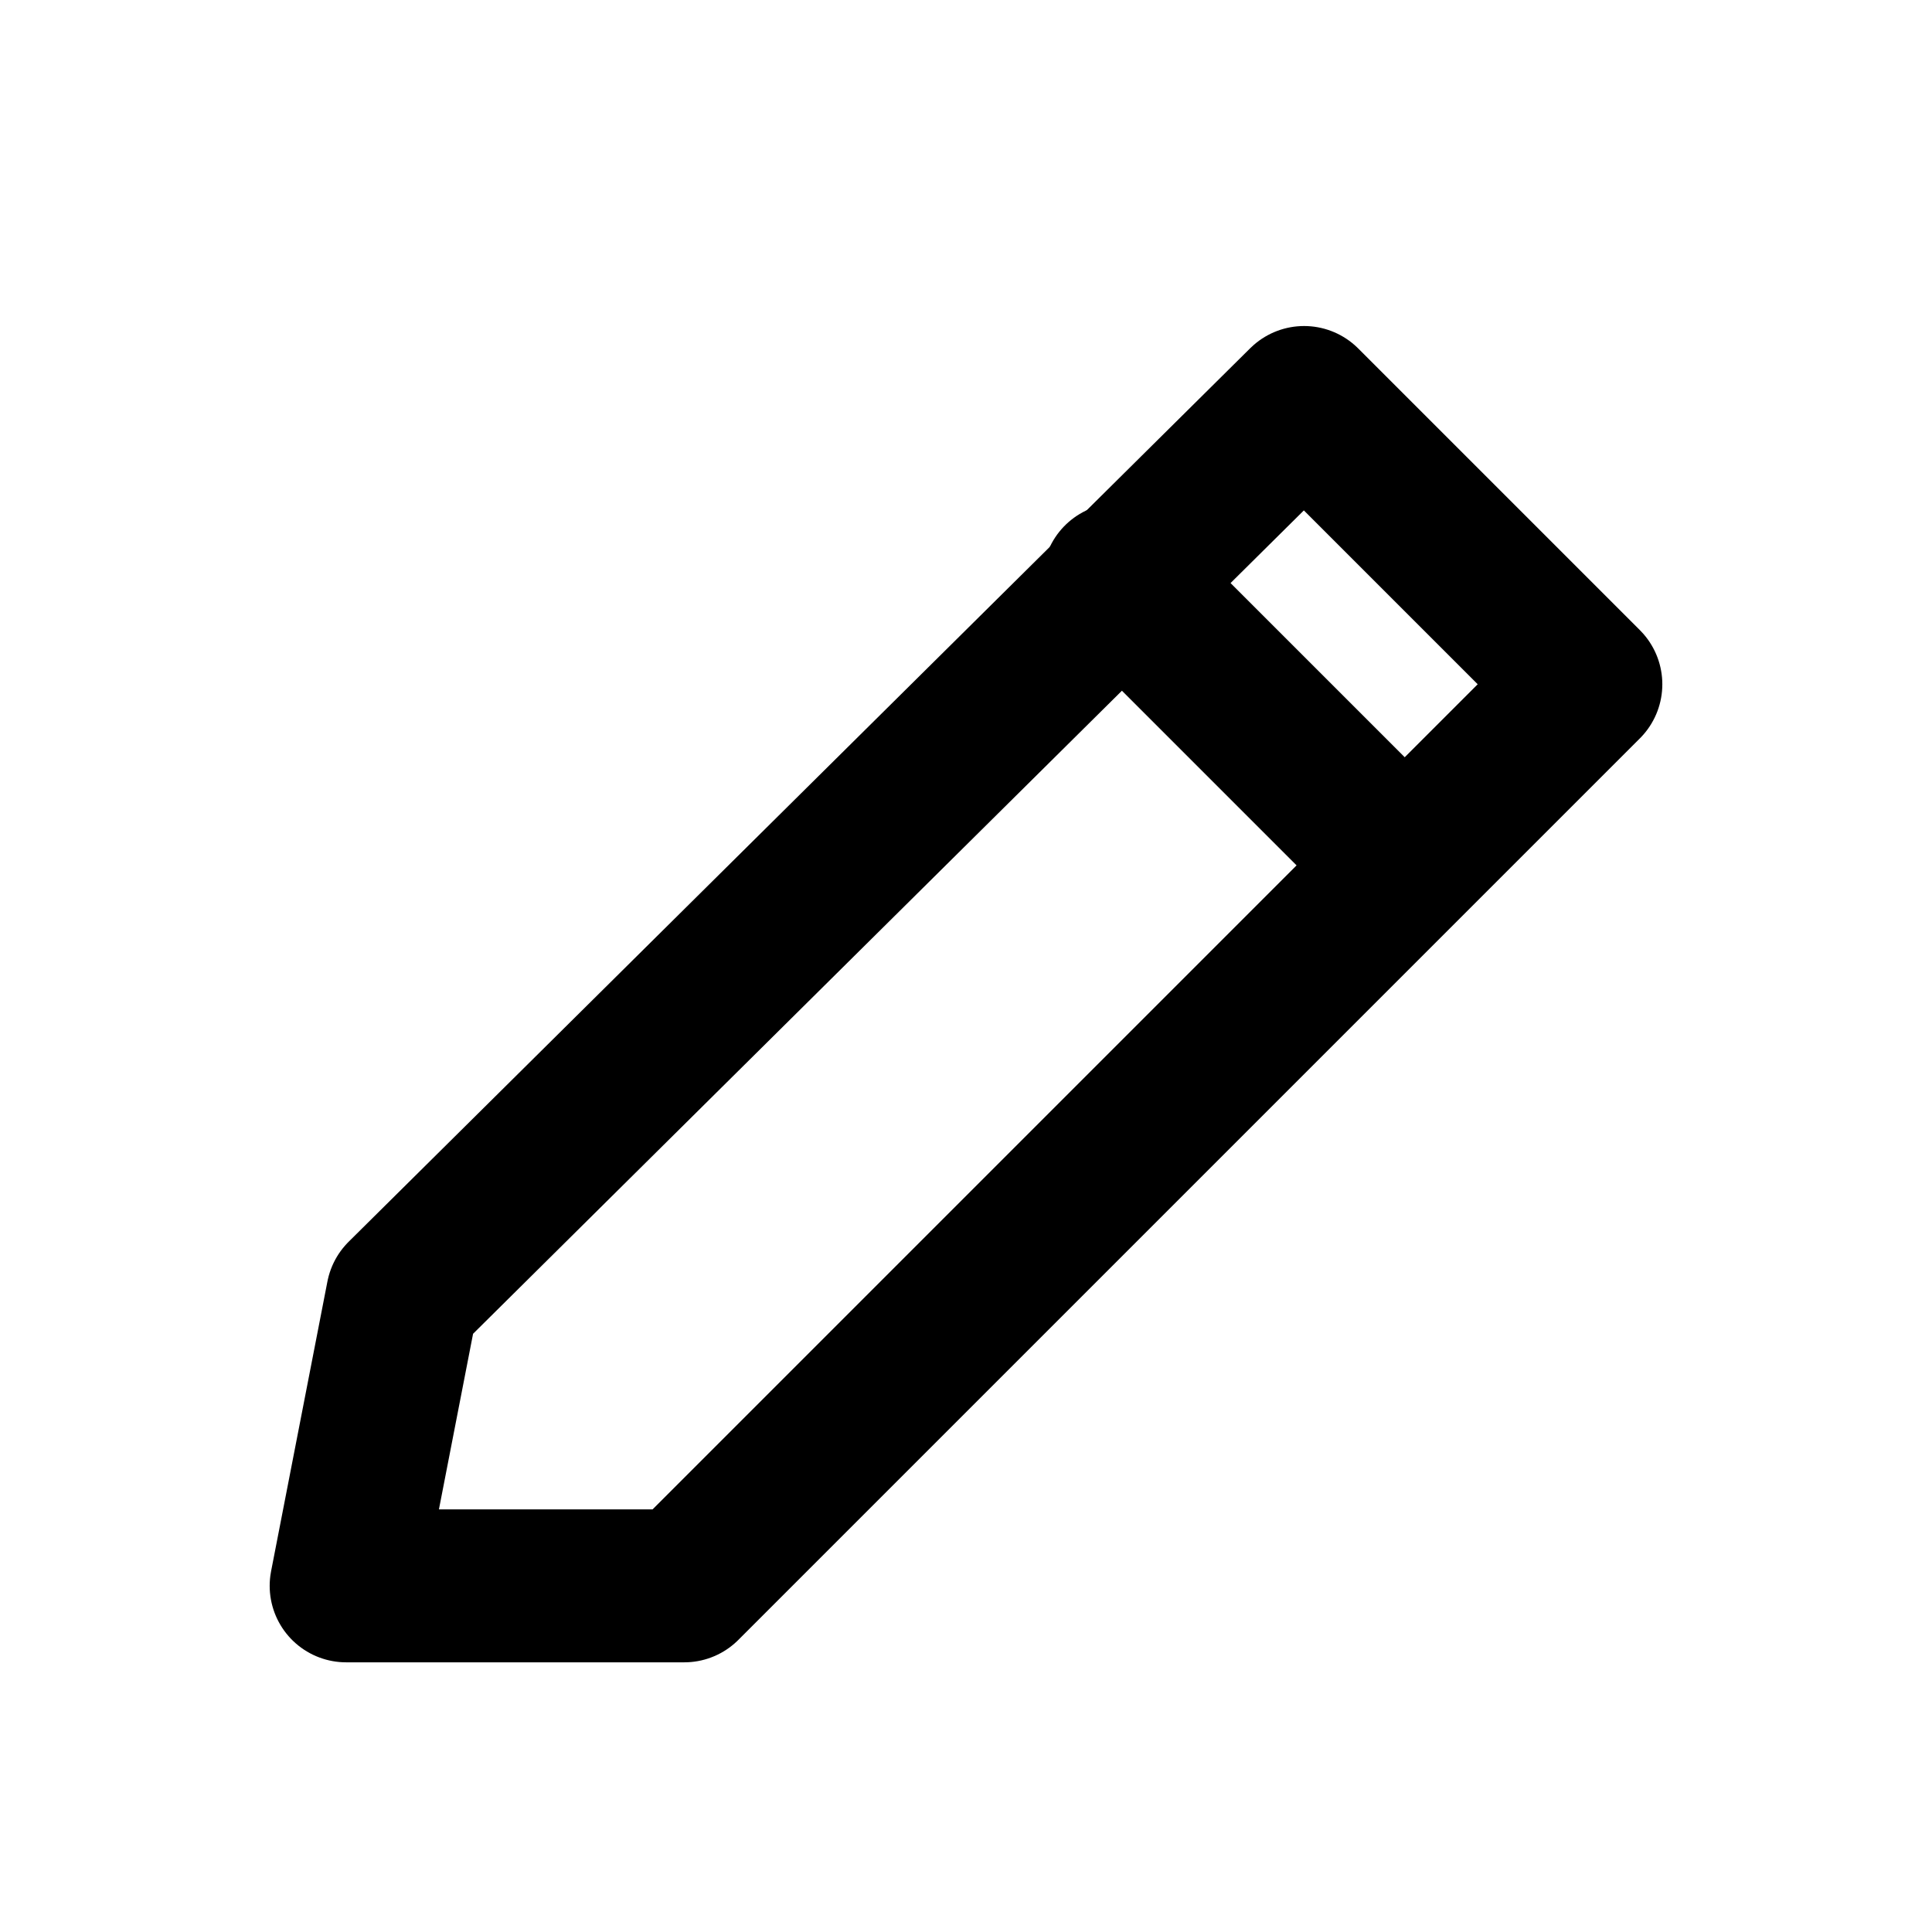
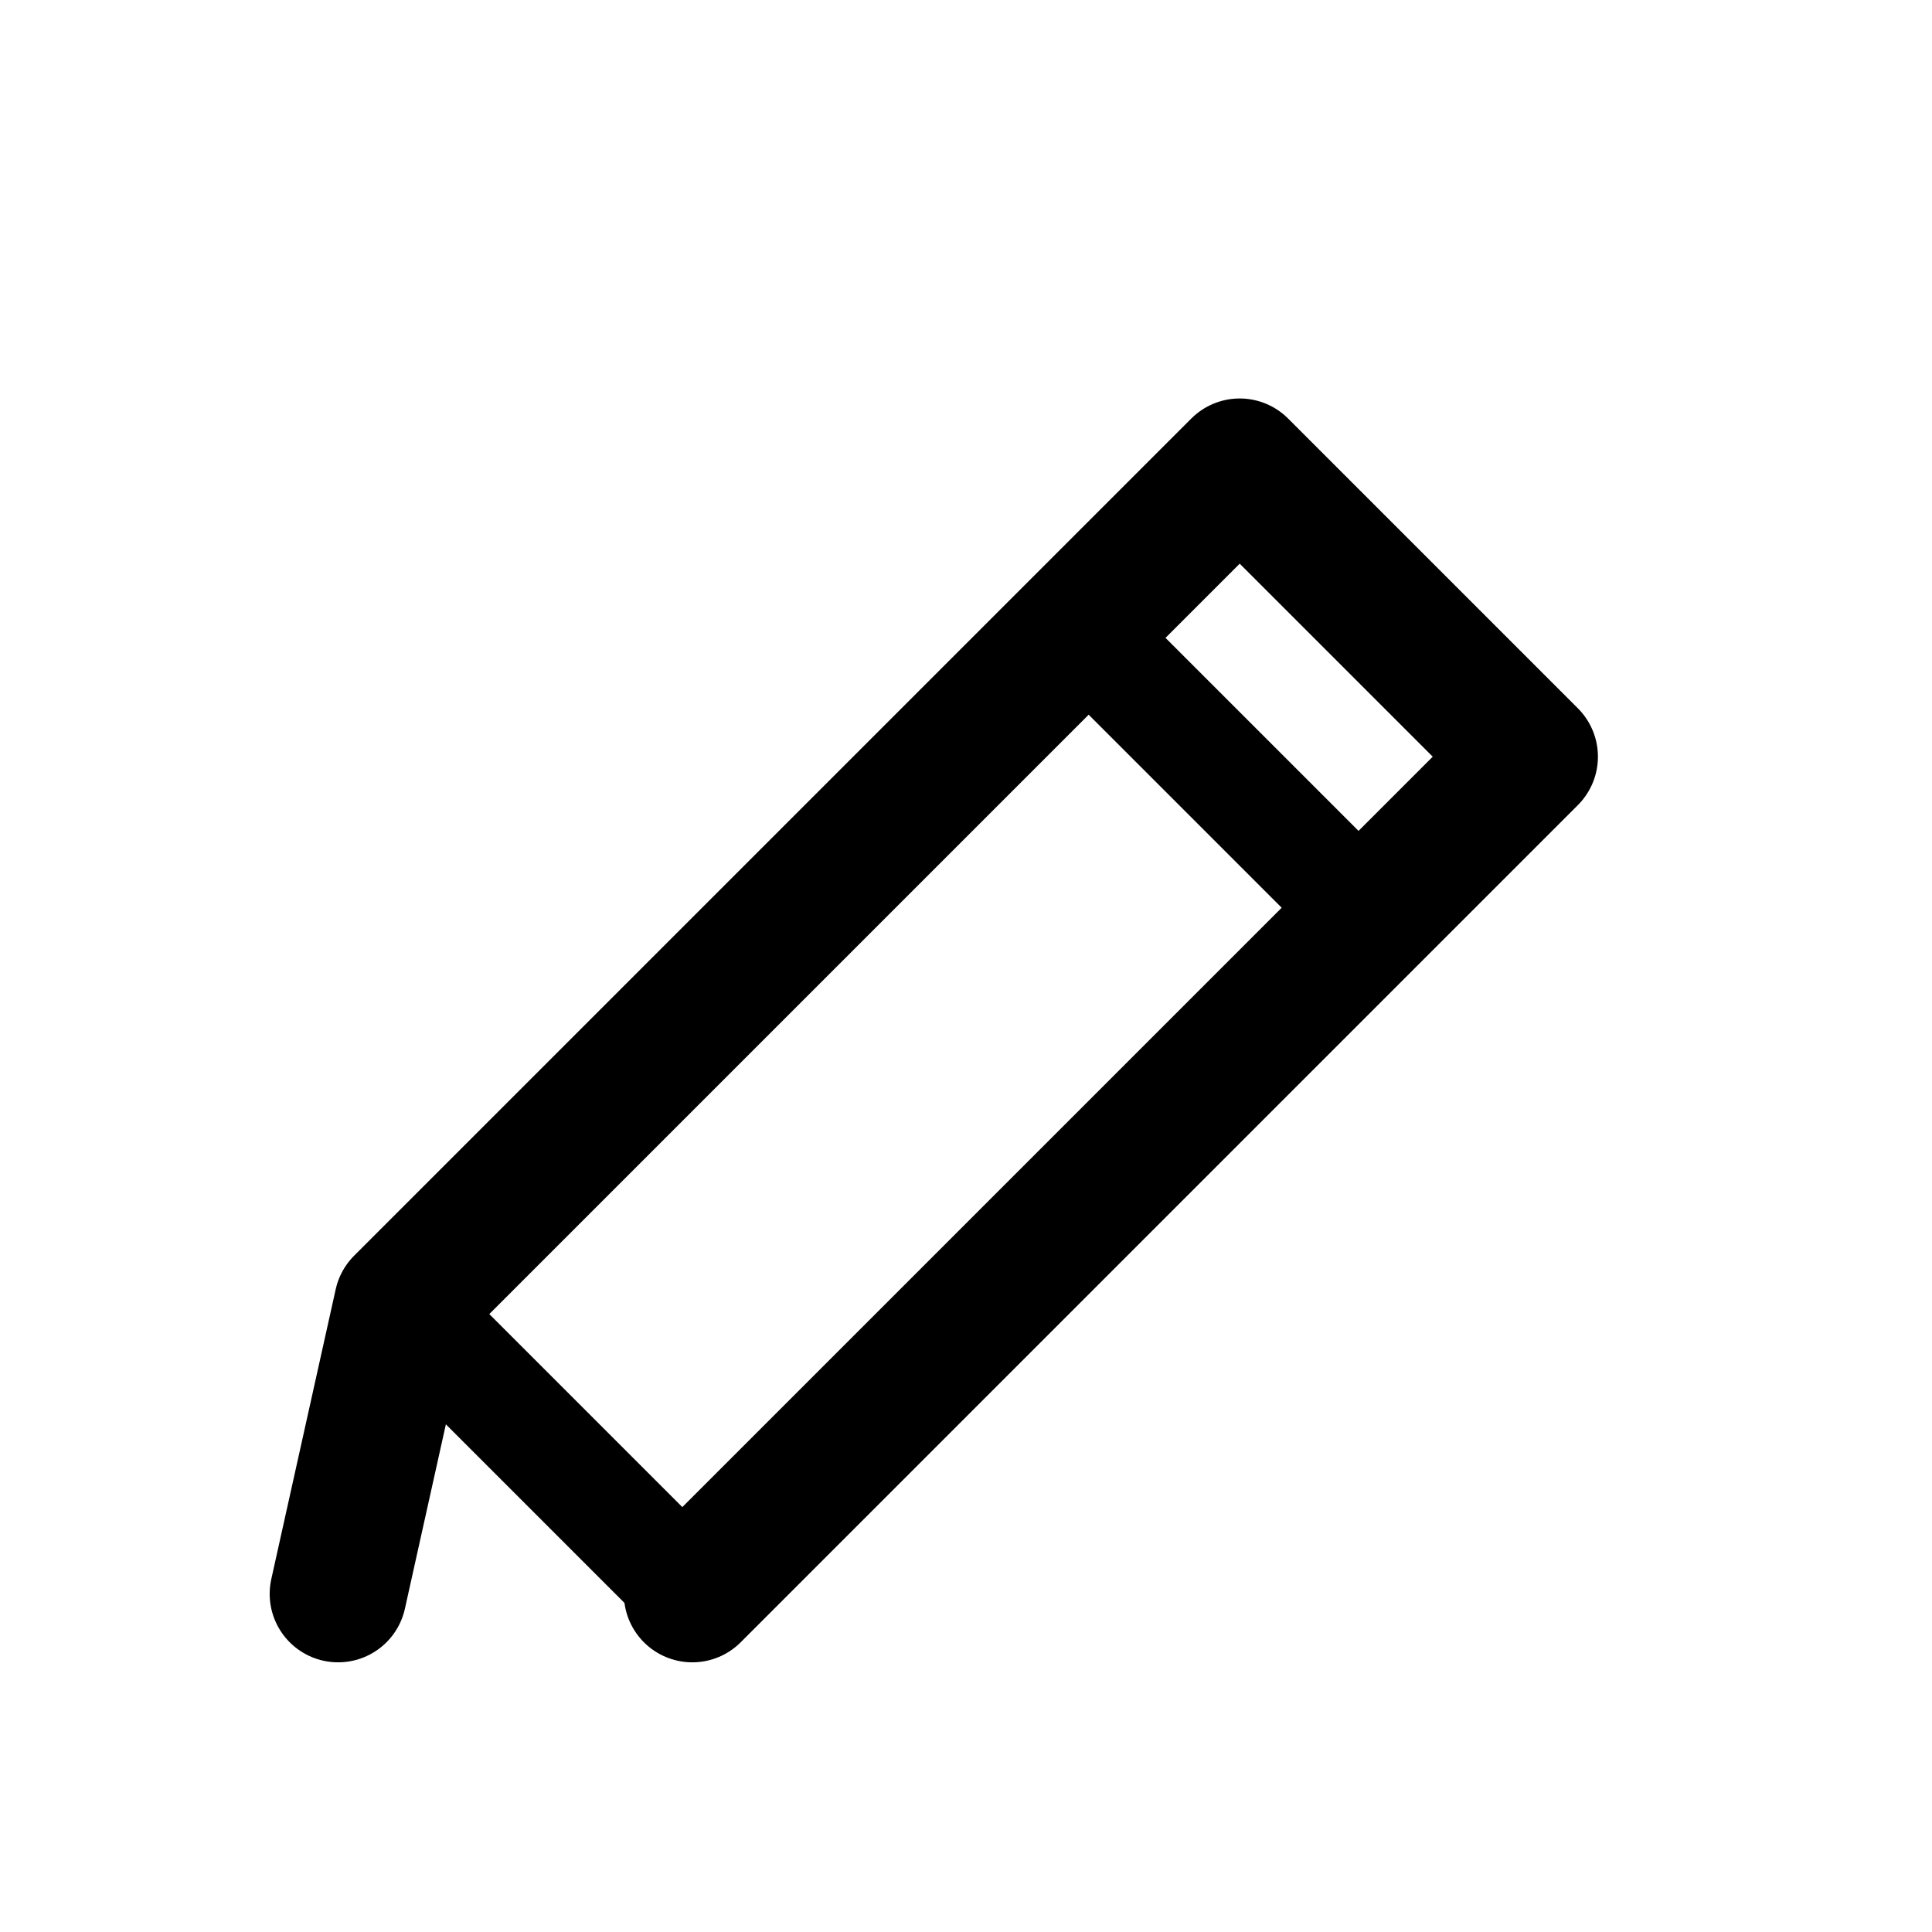
- <svg xmlns="http://www.w3.org/2000/svg" viewBox="0 0 24 24">
-   <g fill="none" stroke="#000" stroke-width="1.9" stroke-linecap="round" stroke-linejoin="round">
-     <path d="M4.3 19.7L5 16.1L16.2 5L19.7 8.5L8.5 19.7Z" />
-     <path d="M13.9 7.2L17.4 10.7" />
-   </g>
+ <svg xmlns="http://www.w3.org/2000/svg" width="24" height="24" viewBox="0 0 24 24" fill="none">
+   <path d="M 4.2 19.8 L 5 16.2 L 15.4 5.8 L 19 9.4 L 8.6 19.8" fill="none" stroke="#000" stroke-width="1.7" stroke-linecap="round" stroke-linejoin="round" />
+   <path d="M 13.4 7.8 L 17 11.4" fill="none" stroke="#000" stroke-width="1.35" stroke-linecap="round" stroke-linejoin="round" />
+   <path d="M 5 16.2 L 8.6 19.8" fill="none" stroke="#000" stroke-width="1.35" stroke-linecap="round" stroke-linejoin="round" />
</svg>
